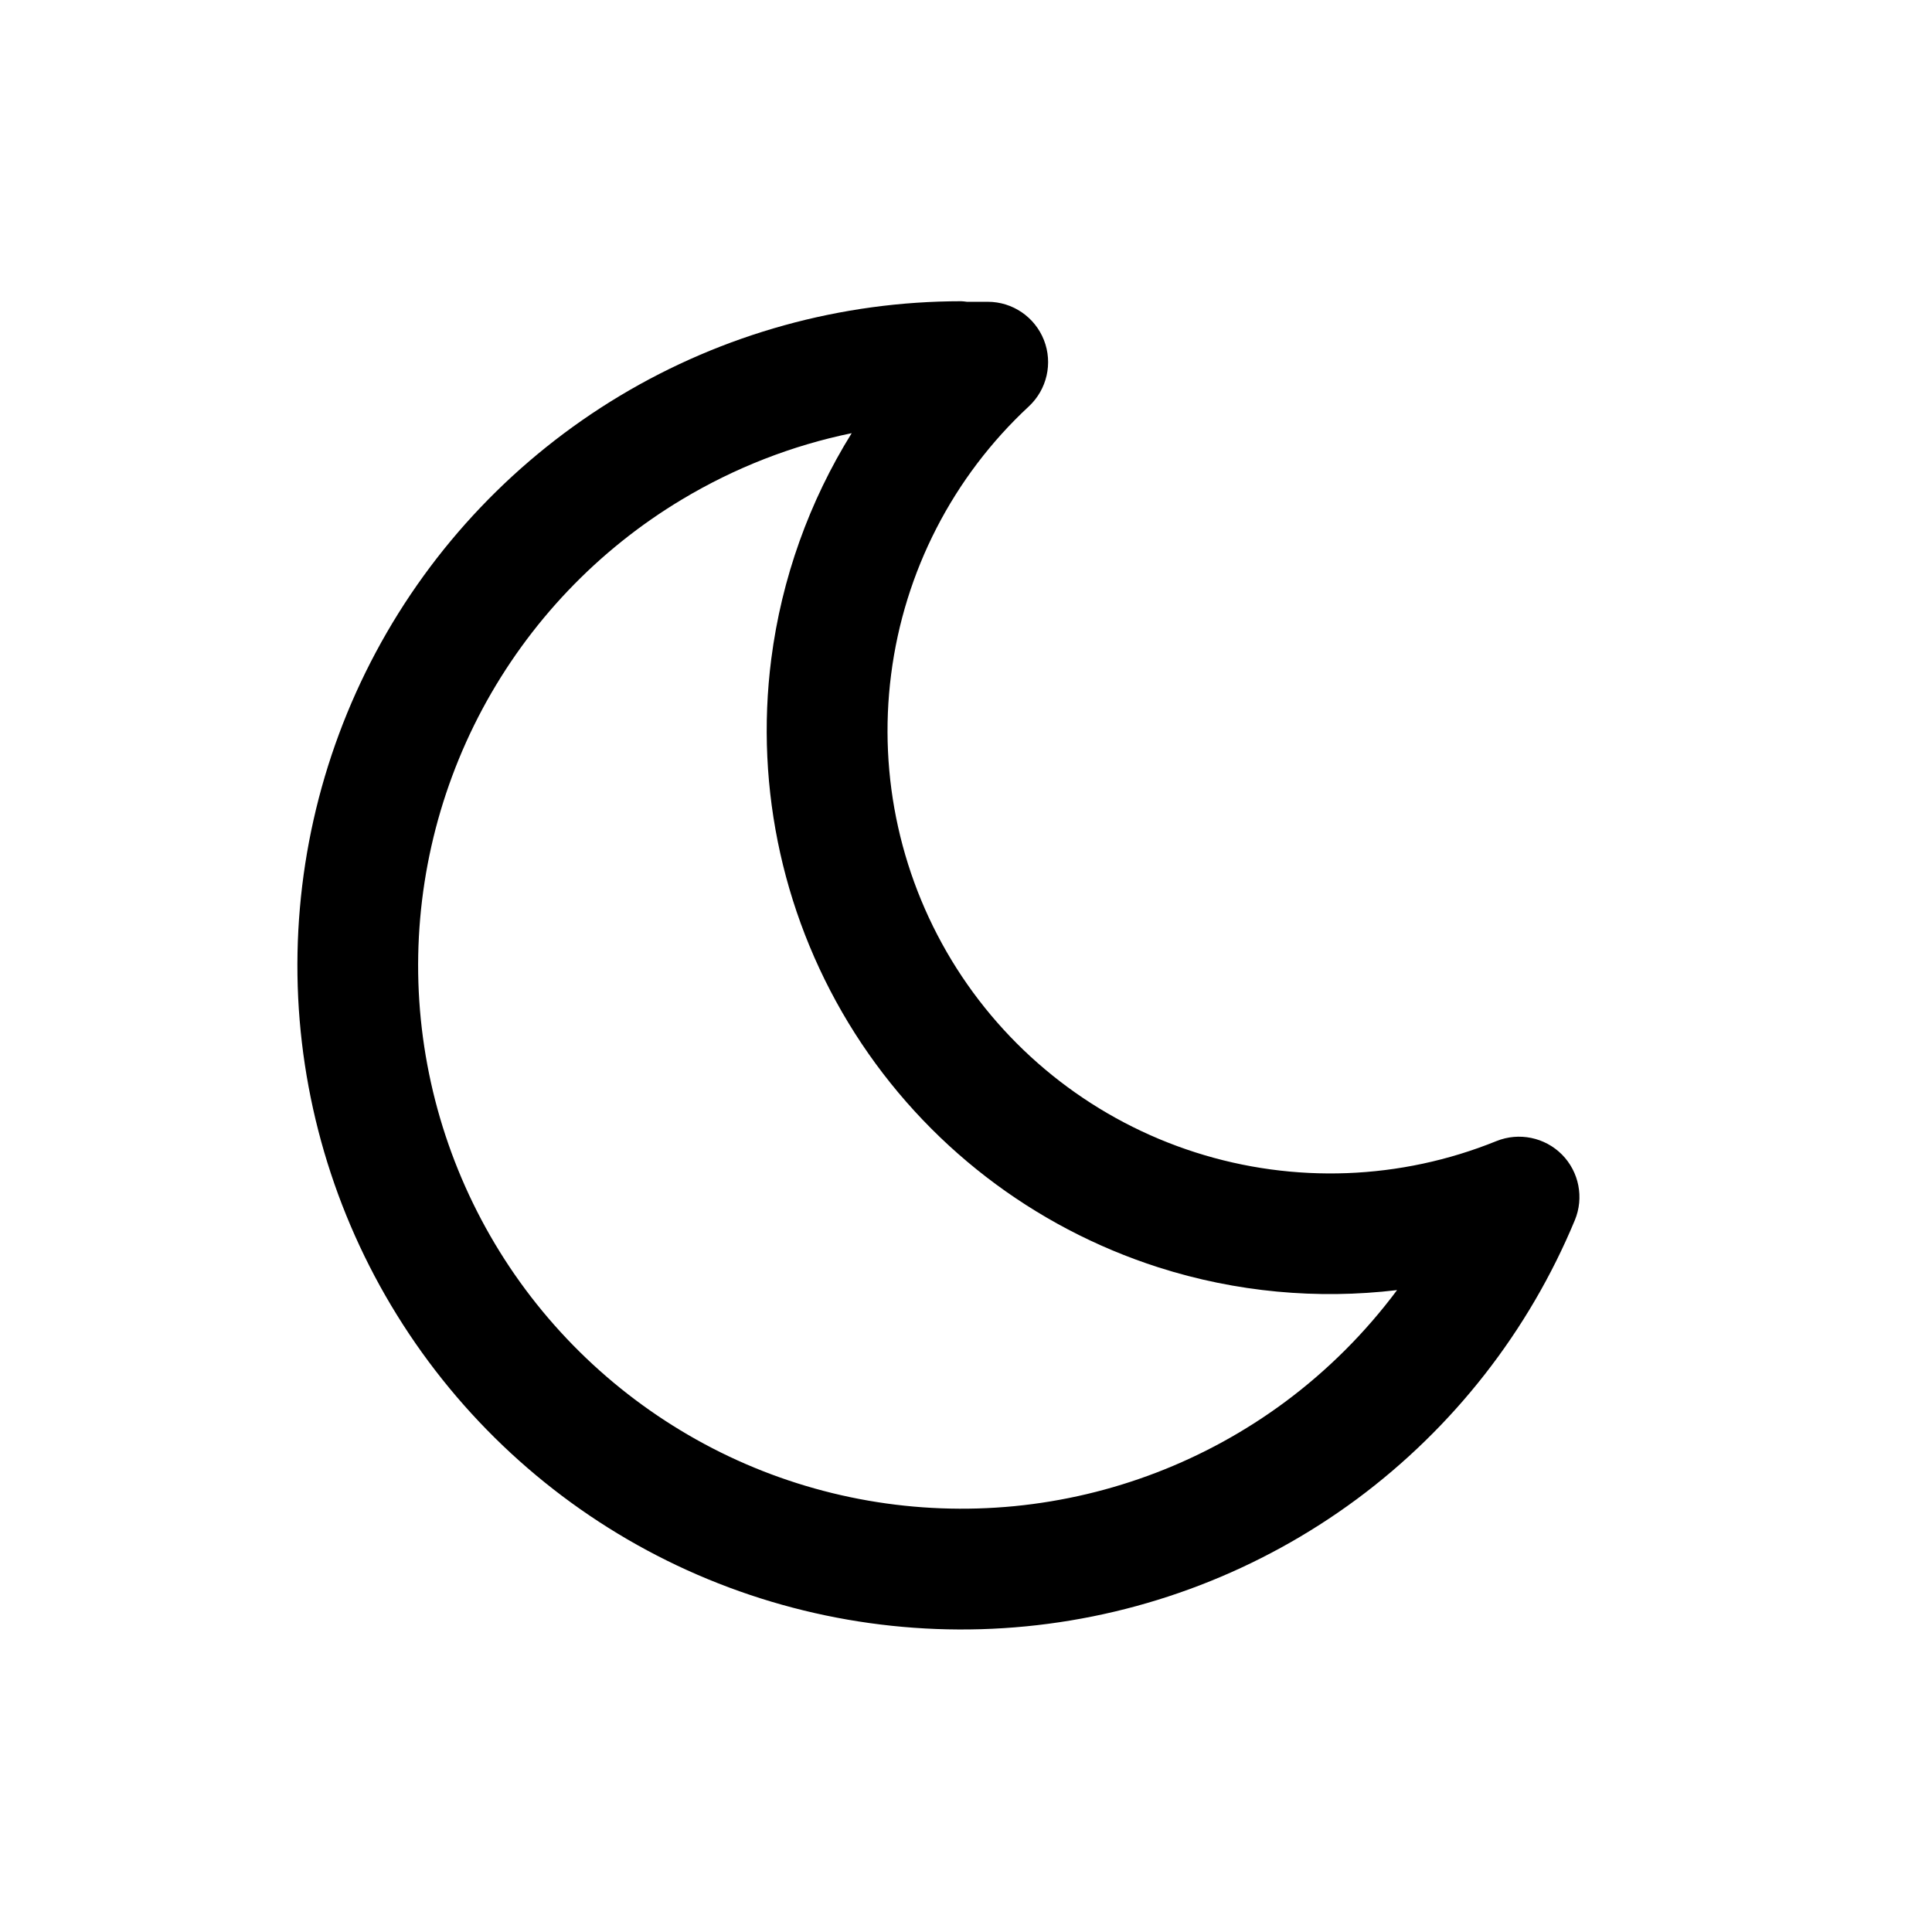
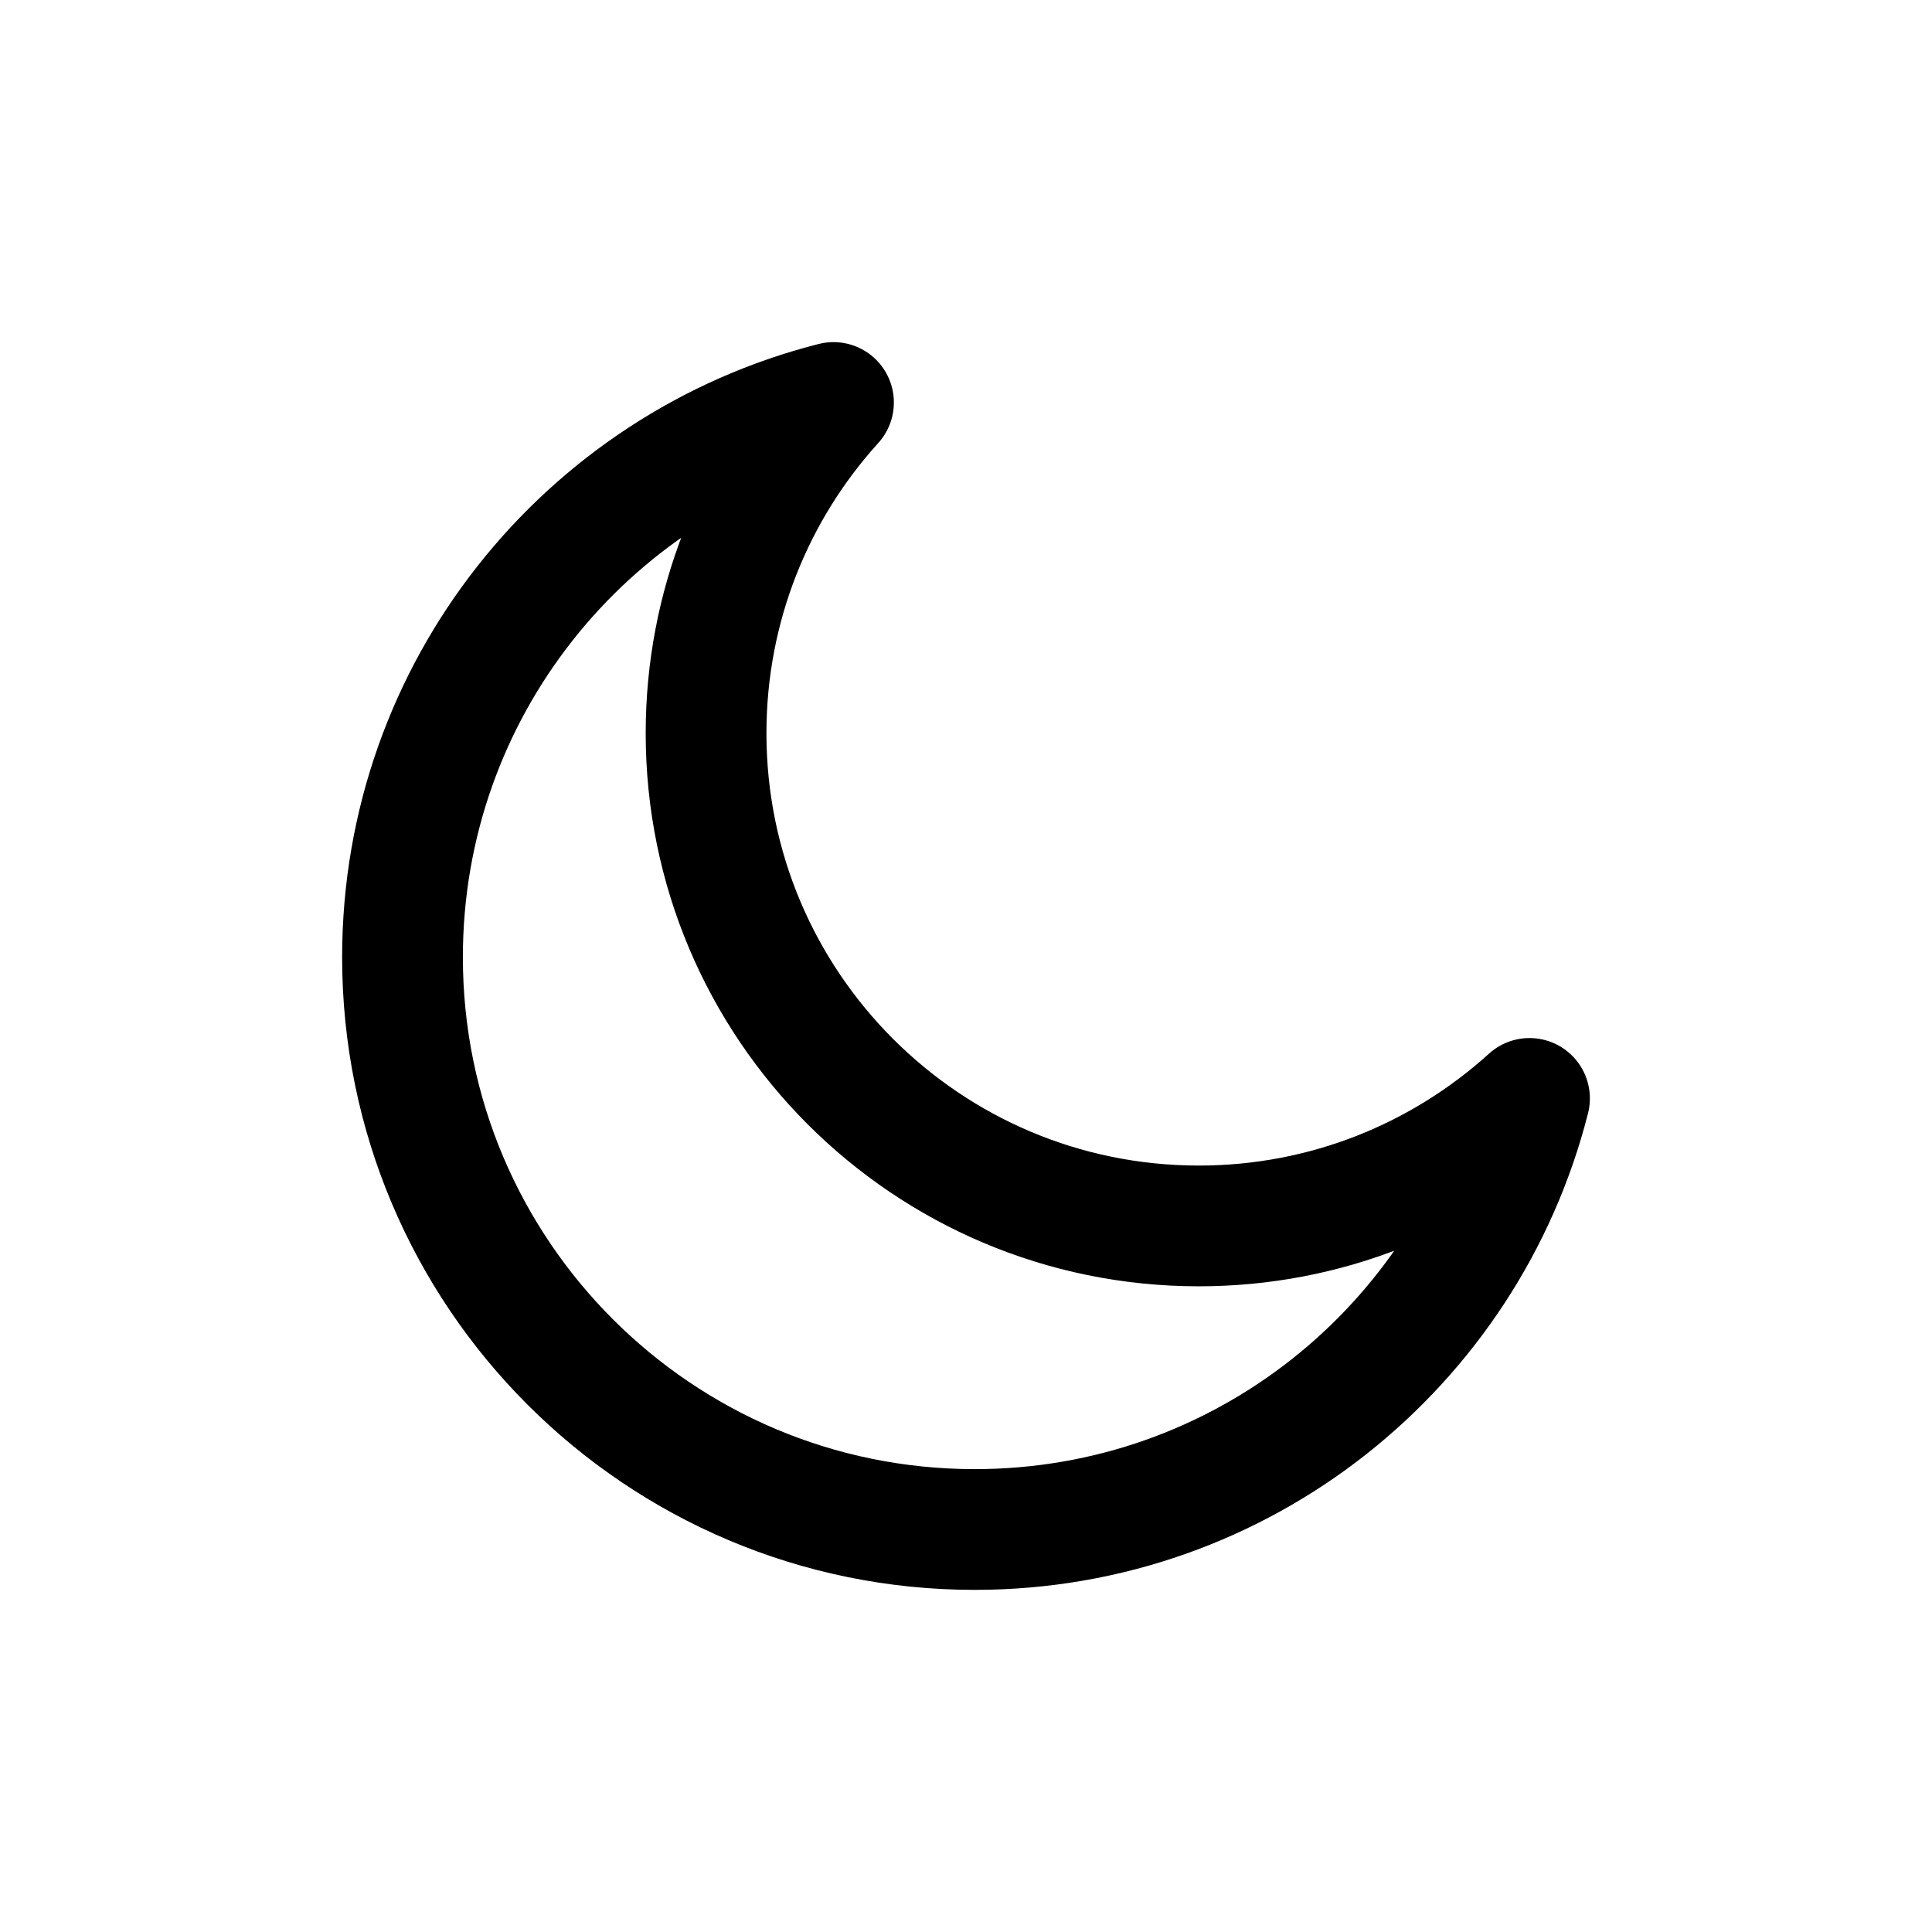
<svg xmlns="http://www.w3.org/2000/svg" width="24" height="24" viewBox="0 0 24 24" fill="none">
-   <path d="M12.011 3.749H12.271C12.579 3.749 12.855 3.938 12.968 4.224C13.081 4.511 13.006 4.838 12.781 5.048C11.838 5.923 11.233 7.101 11.07 8.377C10.906 9.652 11.194 10.945 11.884 12.03C12.575 13.115 13.624 13.923 14.849 14.315C16.074 14.707 17.397 14.658 18.589 14.175C18.869 14.062 19.19 14.128 19.403 14.342C19.616 14.557 19.679 14.879 19.563 15.158C18.99 16.537 18.053 17.735 16.853 18.624C15.652 19.512 14.233 20.058 12.746 20.203C11.26 20.348 9.762 20.087 8.412 19.448C7.063 18.809 5.912 17.814 5.083 16.572C4.254 15.33 3.777 13.886 3.704 12.394C3.632 10.903 3.965 9.419 4.669 8.102C5.373 6.785 6.422 5.684 7.702 4.916C8.983 4.148 10.449 3.742 11.943 3.742C11.966 3.742 11.988 3.747 12.011 3.749ZM10.58 5.381C9.84 5.533 9.128 5.811 8.474 6.203C7.426 6.831 6.569 7.732 5.992 8.809C5.416 9.887 5.143 11.101 5.202 12.321C5.262 13.541 5.652 14.723 6.33 15.739C7.009 16.755 7.951 17.568 9.055 18.092C10.159 18.615 11.385 18.828 12.601 18.71C13.817 18.591 14.978 18.145 15.96 17.418C16.493 17.023 16.962 16.553 17.355 16.026C16.365 16.144 15.355 16.052 14.392 15.744C12.833 15.245 11.498 14.216 10.619 12.835C9.741 11.454 9.373 9.809 9.581 8.186C9.71 7.183 10.054 6.227 10.58 5.381Z" fill="black" />
+   <path d="M10.354 5C9.37 6.086 8.771 7.527 8.771 9.108C8.771 12.489 11.512 15.229 14.892 15.229C16.473 15.229 17.914 14.629 19 13.645C18.219 16.723 15.43 19 12.109 19C8.183 19 5 15.817 5 11.891C5 8.57 7.277 5.781 10.354 5Z" stroke="black" stroke-width="1.5" stroke-linejoin="round" />
</svg>
